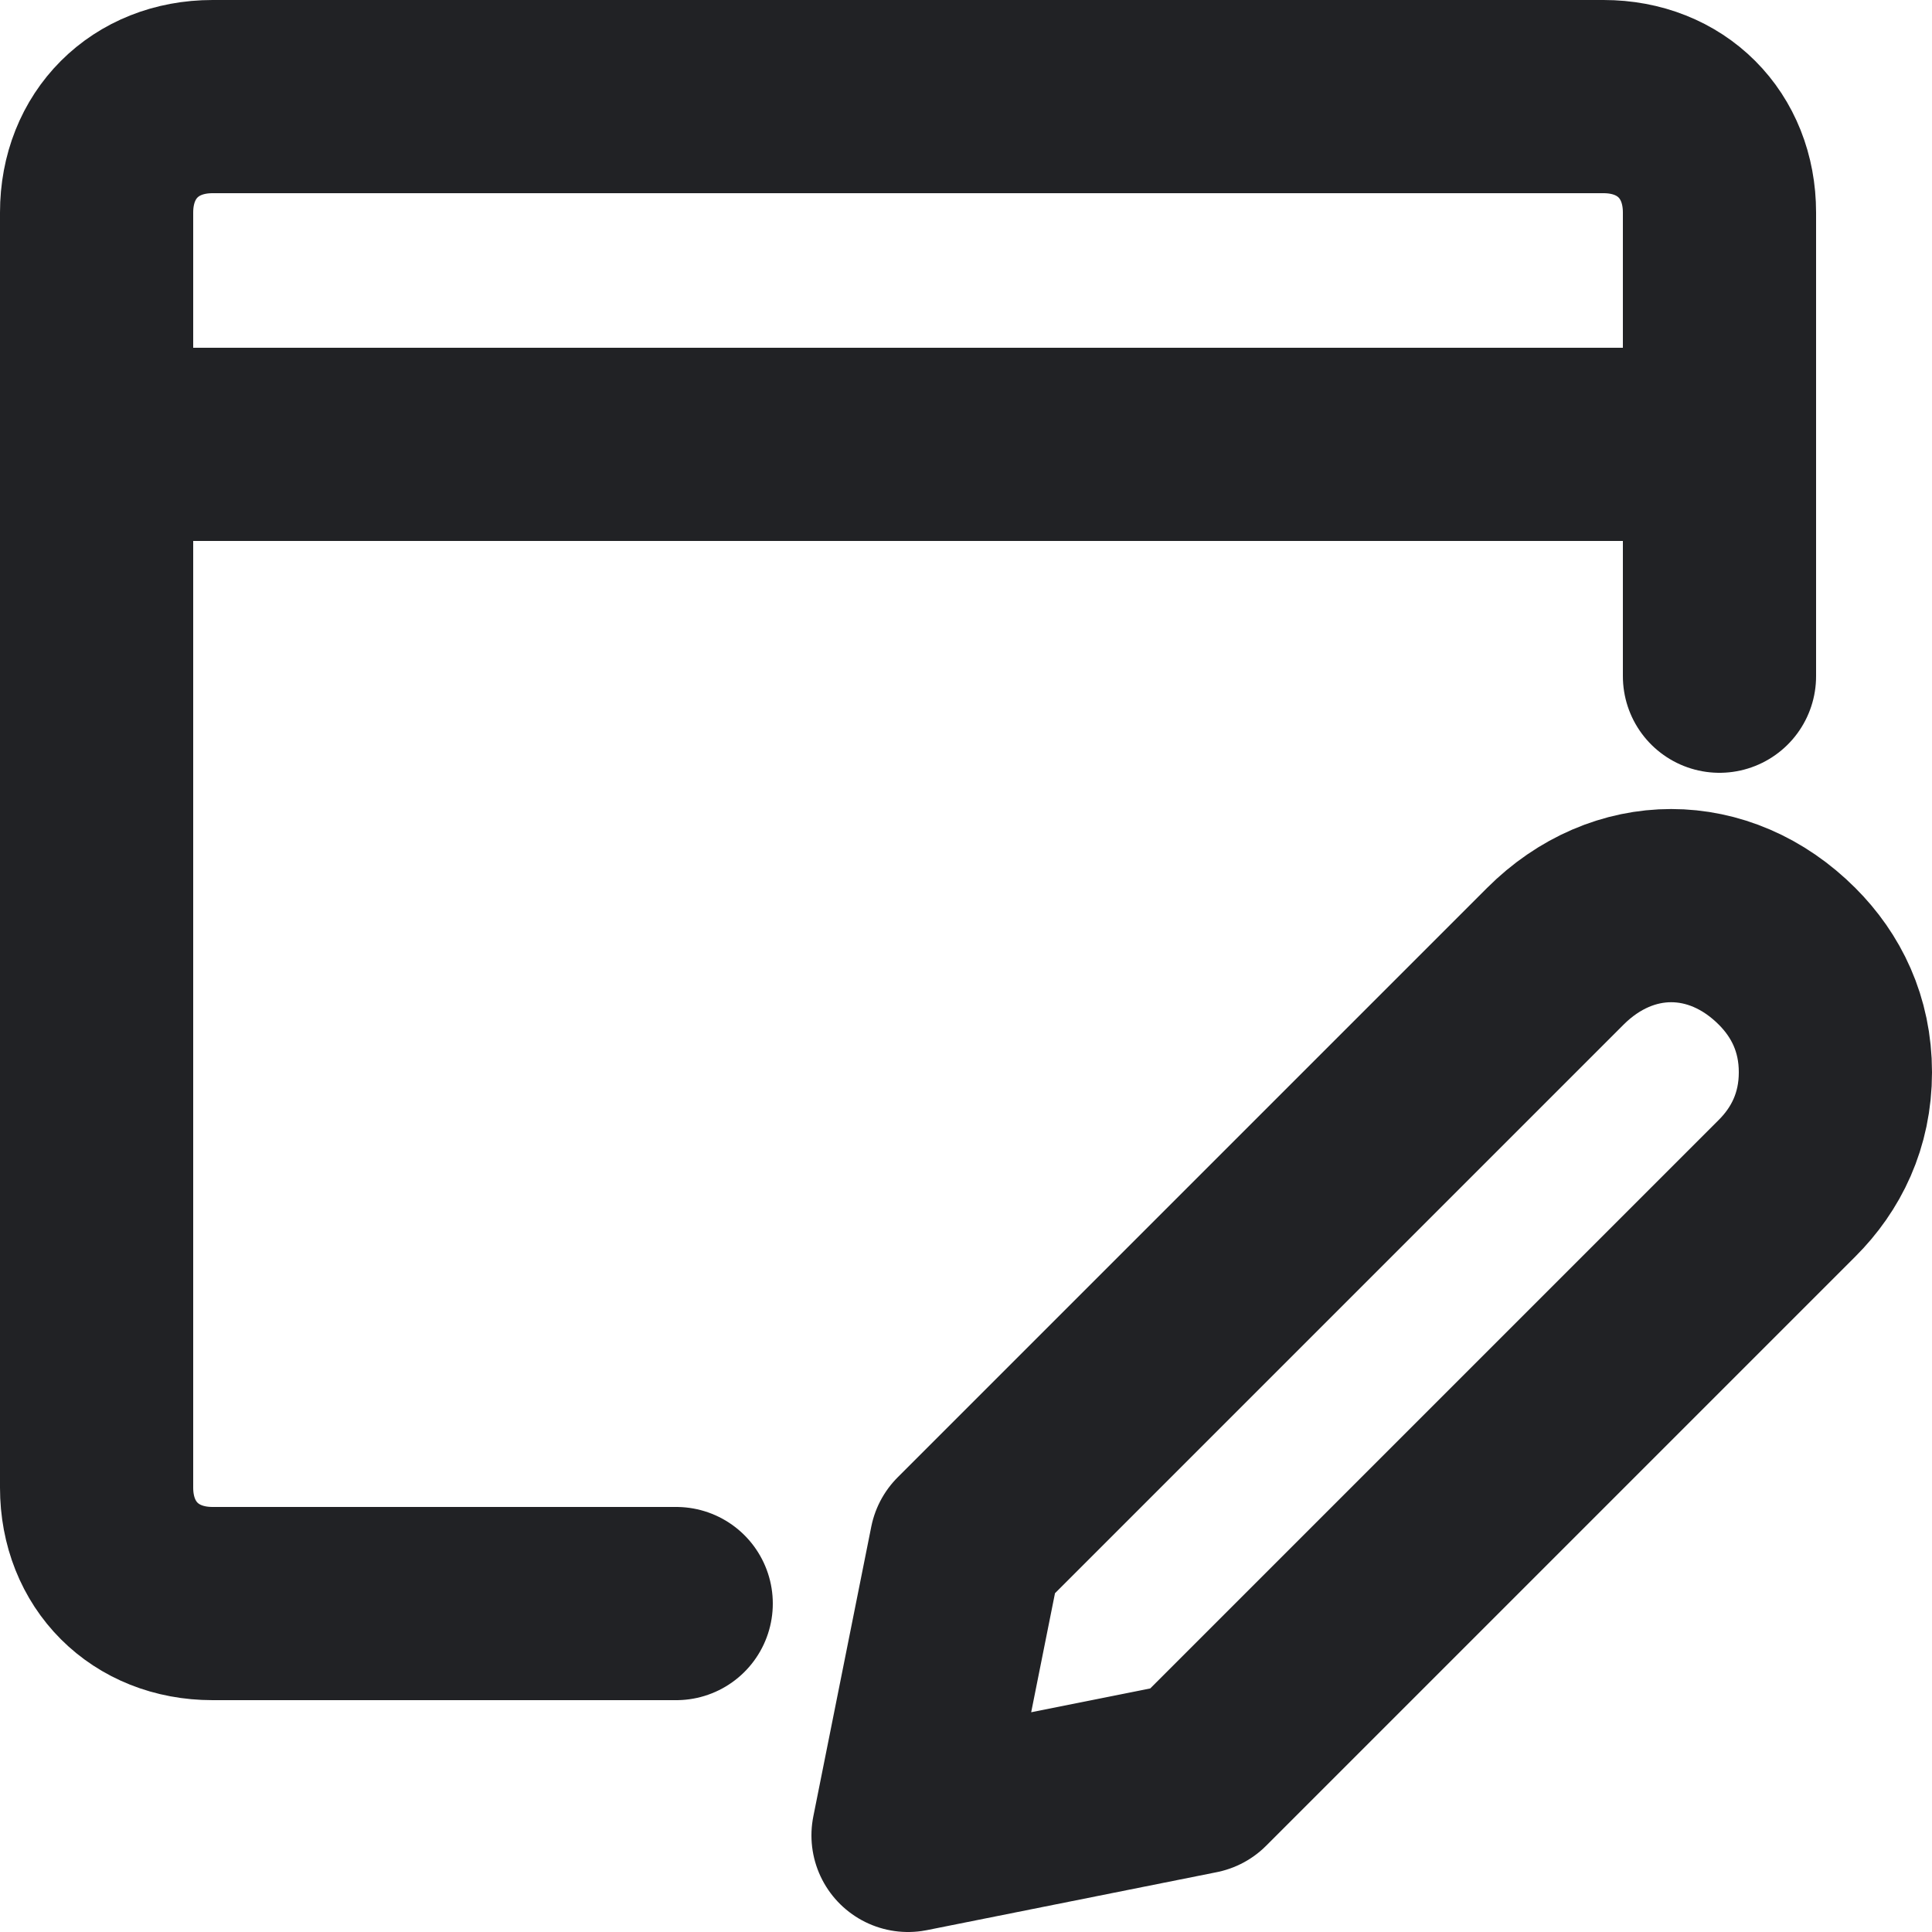
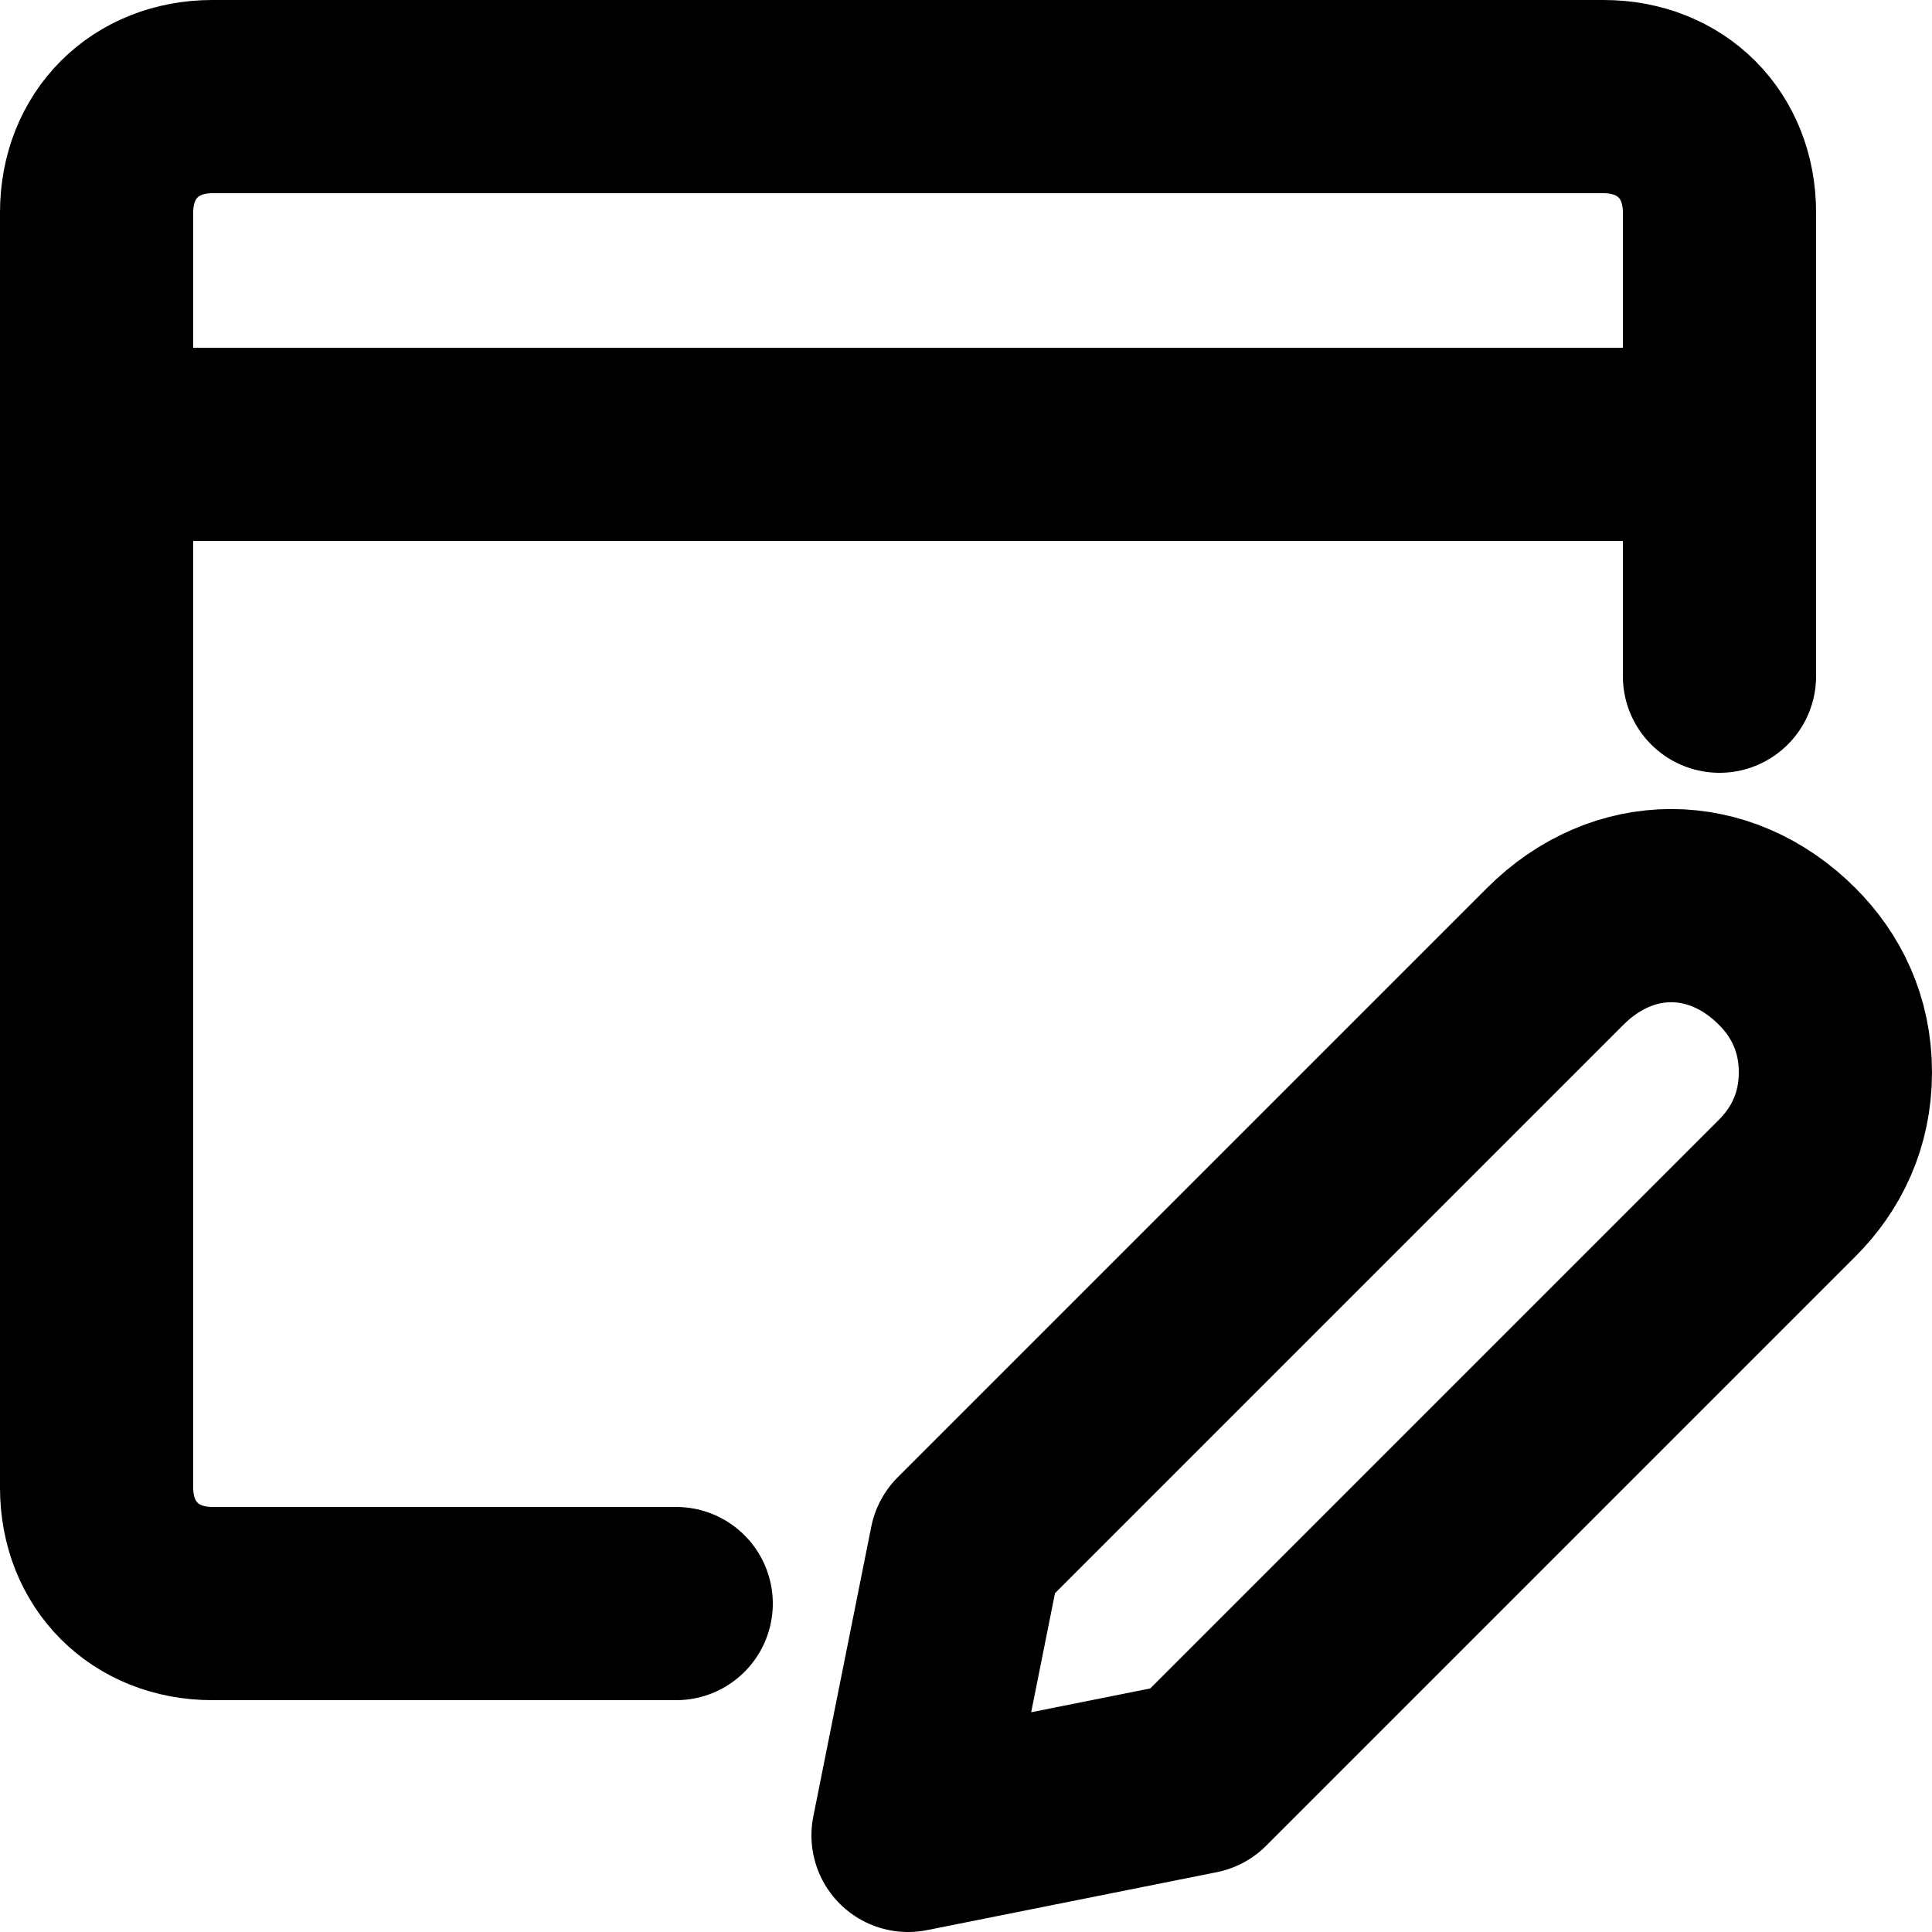
- <svg xmlns="http://www.w3.org/2000/svg" version="1.1" id="Layer_1" x="0px" y="0px" viewBox="0 0 20 20" enable-background="new 0 0 20 20" xml:space="preserve">
-   <g>
-     <path fill="none" stroke="#212225" stroke-width="2" stroke-linecap="round" stroke-linejoin="round" d="M17.8,7V2.2   c0-0.7-0.5-1.2-1.2-1.2H2.2C1.5,1,1,1.5,1,2.2v13.2c0,0.7,0.5,1.2,1.2,1.2H7" />
-     <path fill="none" stroke="#212225" stroke-width="2" stroke-linecap="round" stroke-linejoin="round" d="M1,4.6h16.8" />
-     <path fill="none" stroke="#212225" stroke-width="2" stroke-linecap="round" stroke-linejoin="round" d="M18.5,12.3l-6.1,6.1   l-3,0.6l0.6-3l6.1-6.1c0.7-0.7,1.7-0.7,2.4,0l0,0c0.3,0.3,0.5,0.7,0.5,1.2S18.8,12,18.5,12.3z" />
+ <svg xmlns="http://www.w3.org/2000/svg" viewBox="0 0 20 20">
+   <g fill="none" stroke="currentColor" stroke-width="2" stroke-linecap="round" stroke-linejoin="round">
+     <path d="M17.8 7V2.2c0-.7-.5-1.2-1.2-1.2H2.2C1.5 1 1 1.5 1 2.2v13.2c0 .7.5 1.2 1.2 1.2H7M1 4.6h16.8M18.5 12.3l-6.1 6.1-3 .6.6-3 6.1-6.1c.7-.7 1.7-.7 2.4 0h0c.3.3.5.7.5 1.2s-.2.9-.5 1.2z" />
  </g>
</svg>
